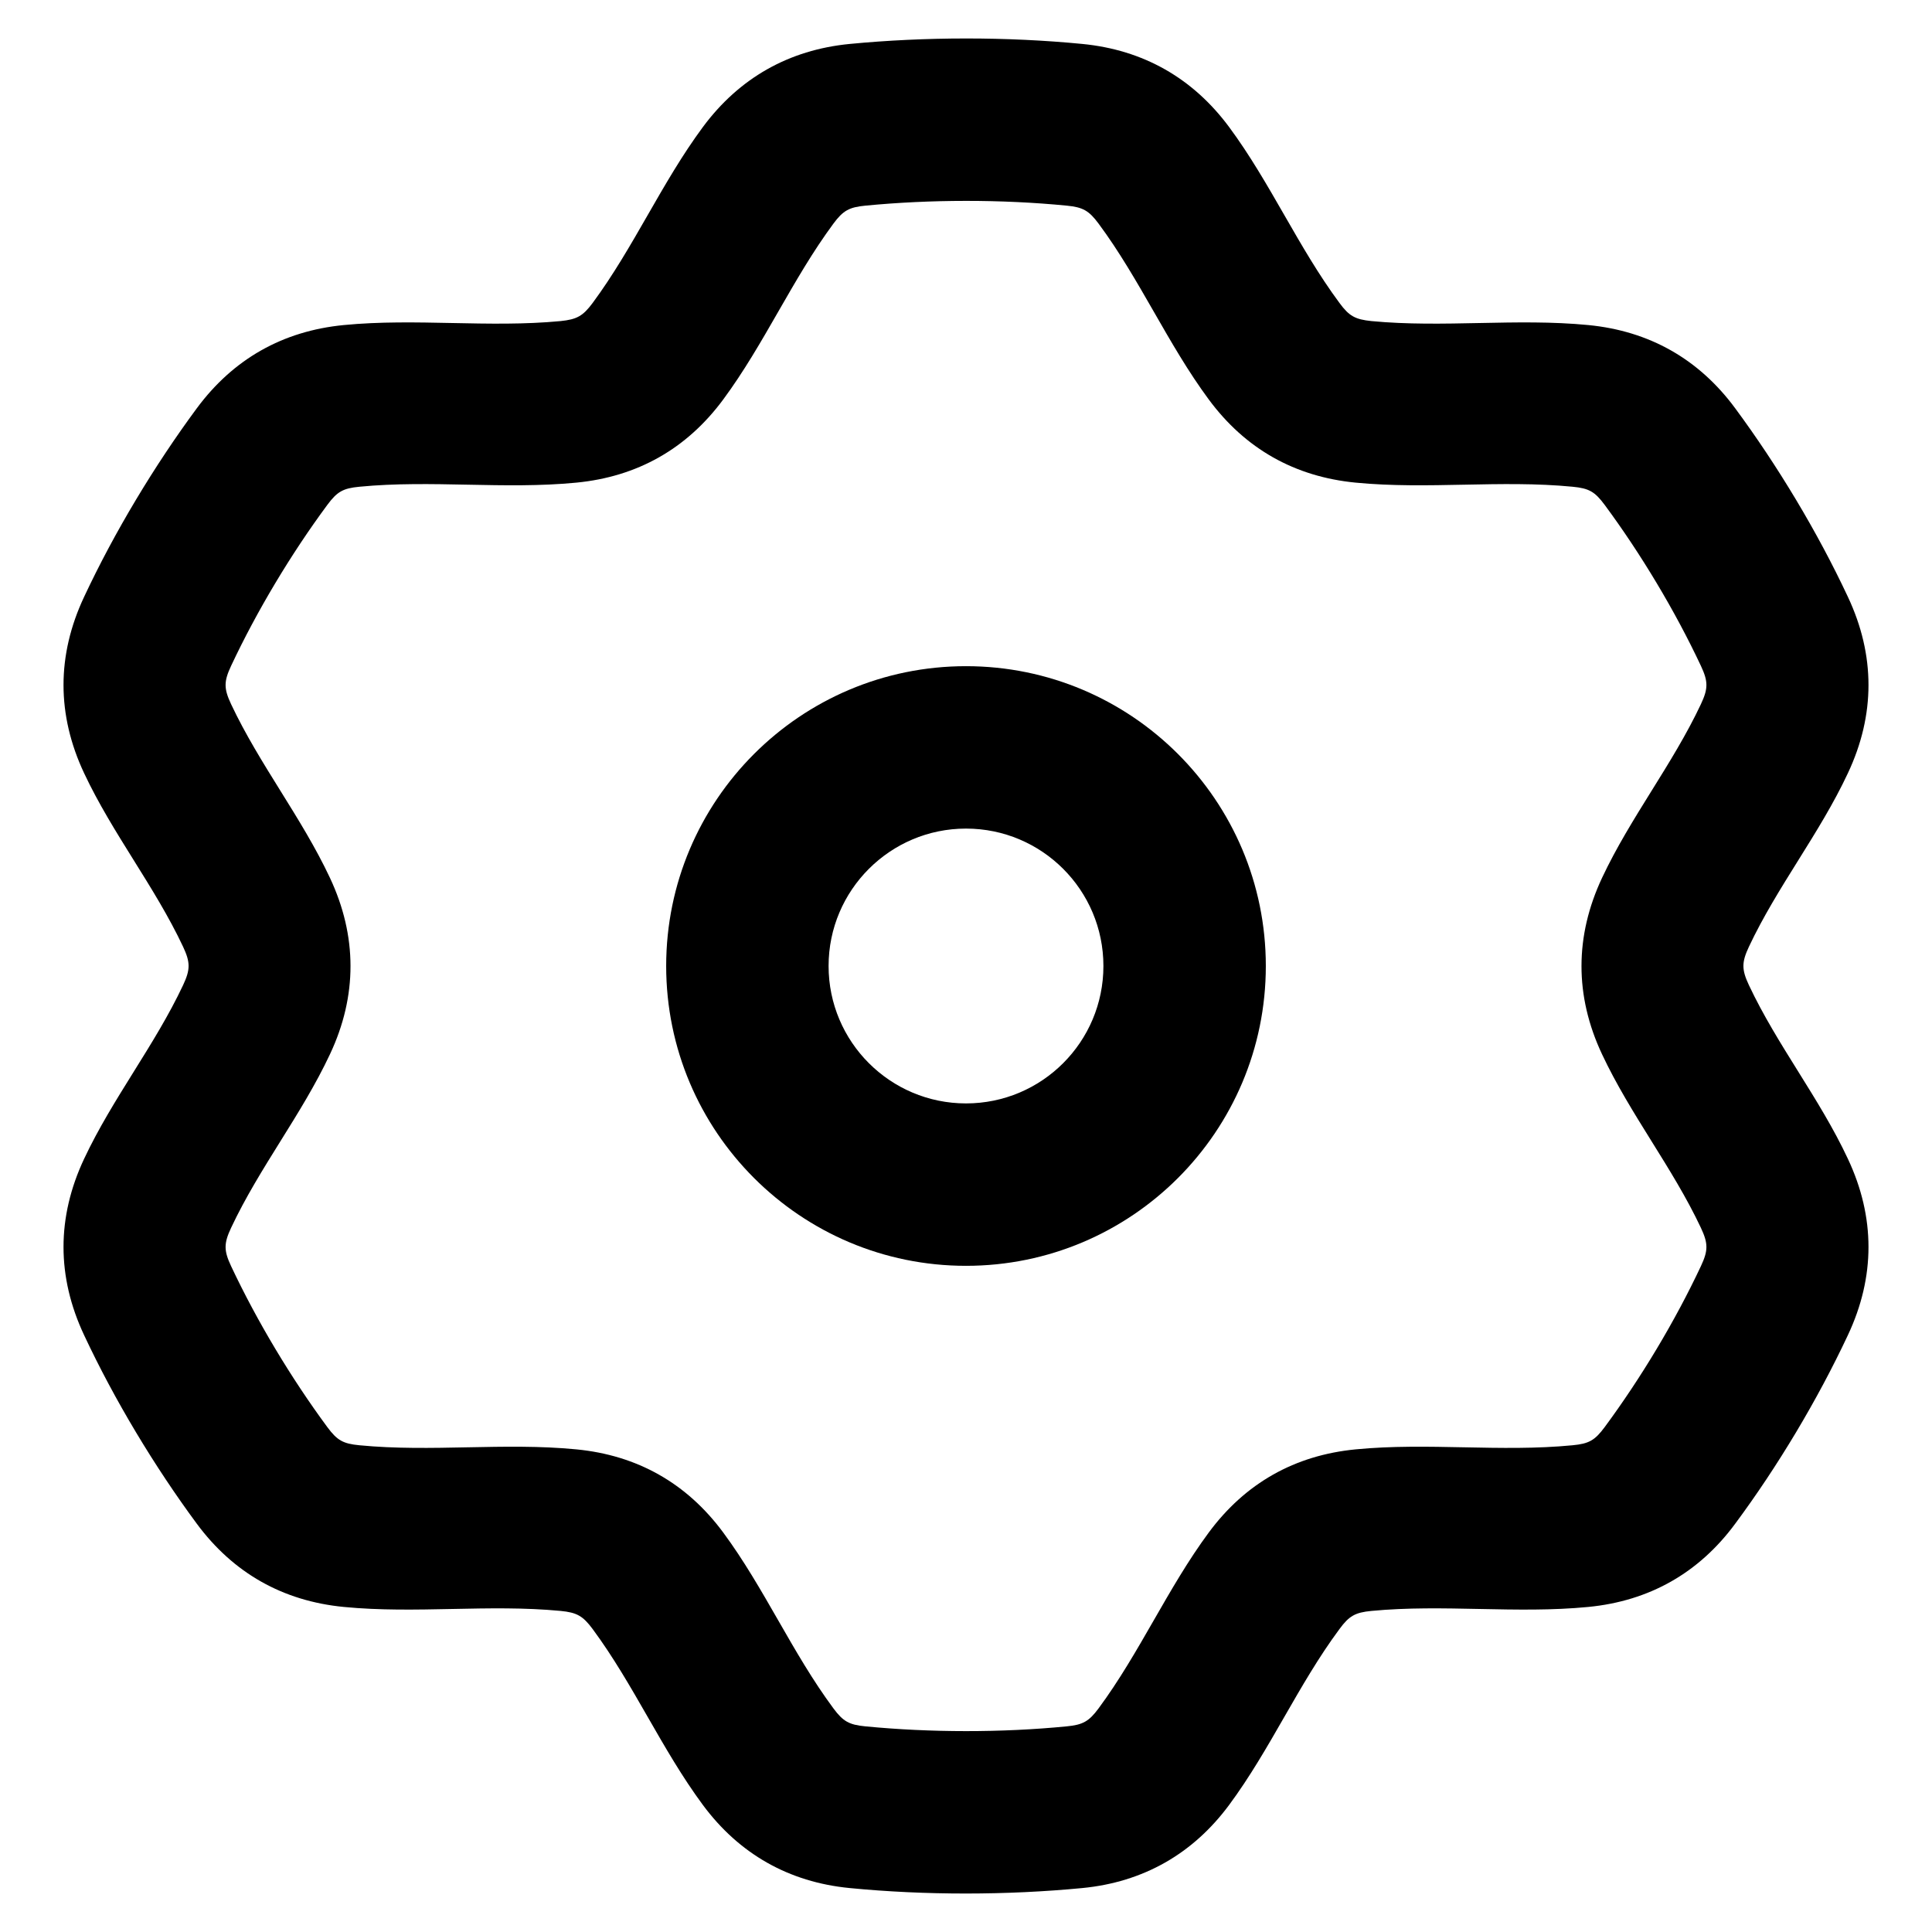
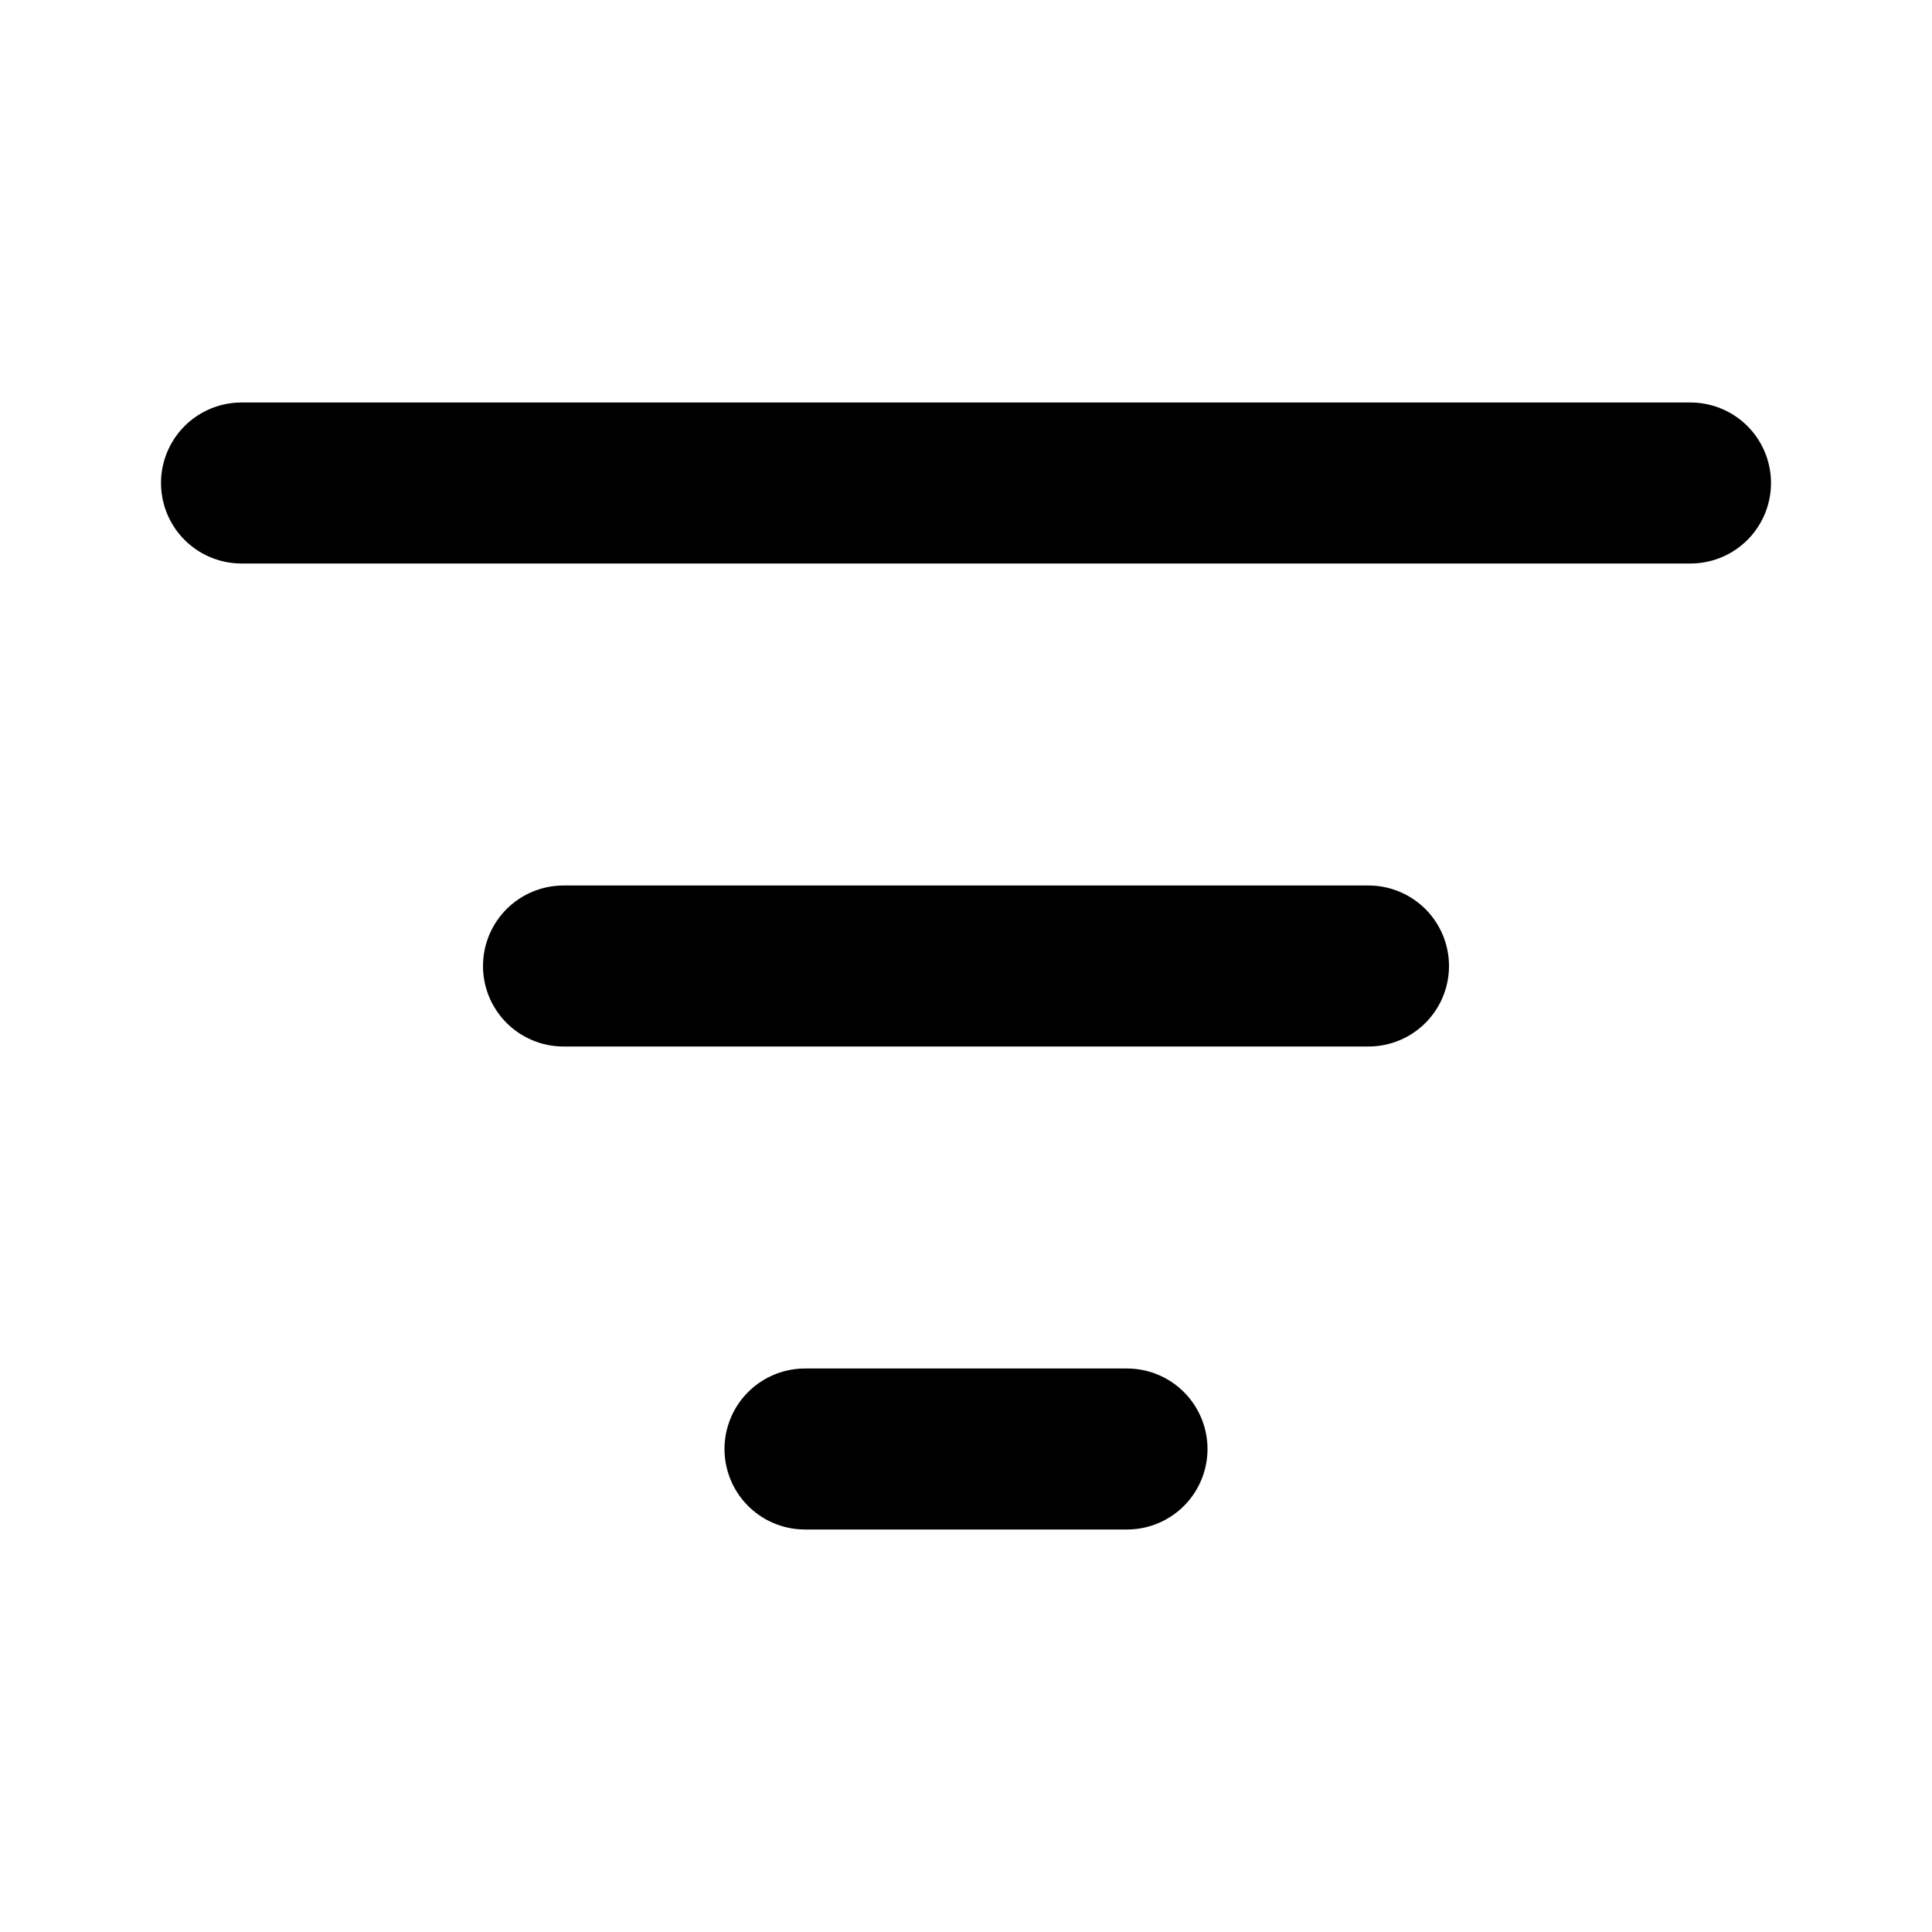
- <svg xmlns="http://www.w3.org/2000/svg" width="16" height="16" viewBox="0 0 16 16" fill="none">
-   <g clip-path="url(#clip0_1450_63327)">
-     <path d="M14.086 5.514C13.872 5.058 13.588 4.585 13.289 4.181C13.208 4.072 13.16 4.044 13.024 4.031C12.428 3.973 11.825 4.055 11.227 3.997C10.722 3.948 10.313 3.717 10.011 3.309C9.67 2.848 9.44 2.313 9.098 1.852C9.018 1.744 8.968 1.716 8.834 1.703C8.294 1.65 7.704 1.651 7.167 1.703C7.032 1.716 6.982 1.744 6.902 1.852C6.561 2.313 6.33 2.848 5.989 3.309C5.687 3.717 5.278 3.948 4.773 3.997C4.176 4.055 3.572 3.973 2.976 4.031C2.84 4.044 2.792 4.072 2.711 4.181C2.412 4.585 2.128 5.058 1.914 5.514C1.853 5.644 1.853 5.702 1.914 5.832C2.149 6.331 2.497 6.769 2.732 7.269C2.959 7.752 2.96 8.247 2.733 8.73C2.498 9.231 2.149 9.668 1.914 10.168C1.853 10.298 1.853 10.356 1.914 10.486C2.129 10.943 2.412 11.414 2.711 11.819C2.792 11.928 2.84 11.956 2.976 11.969C3.572 12.027 4.176 11.945 4.773 12.003C5.278 12.052 5.687 12.283 5.989 12.691C6.33 13.152 6.56 13.687 6.902 14.148C6.982 14.256 7.032 14.284 7.167 14.297C7.704 14.349 8.294 14.35 8.834 14.297C8.968 14.284 9.018 14.256 9.098 14.148C9.439 13.687 9.67 13.152 10.011 12.691C10.313 12.283 10.722 12.052 11.227 12.003C11.824 11.945 12.427 12.027 13.024 11.969C13.16 11.956 13.208 11.928 13.289 11.819C13.589 11.413 13.872 10.942 14.086 10.486C14.147 10.356 14.147 10.298 14.086 10.168C13.851 9.669 13.502 9.231 13.267 8.73C13.04 8.247 13.041 7.752 13.268 7.269C13.503 6.769 13.851 6.331 14.086 5.832C14.147 5.702 14.147 5.644 14.086 5.514ZM15.303 6.404C15.069 6.904 14.719 7.341 14.484 7.84C14.423 7.97 14.423 8.029 14.484 8.159C14.719 8.658 15.069 9.096 15.303 9.596C15.531 10.08 15.531 10.574 15.303 11.058C15.052 11.593 14.723 12.143 14.37 12.619C14.069 13.027 13.658 13.259 13.154 13.308C12.557 13.366 11.954 13.284 11.357 13.341C11.223 13.354 11.173 13.382 11.093 13.491C10.751 13.952 10.521 14.486 10.179 14.948C9.878 15.354 9.467 15.587 8.964 15.636C8.34 15.696 7.662 15.697 7.036 15.636C6.533 15.587 6.122 15.354 5.821 14.948C5.479 14.486 5.249 13.952 4.908 13.491C4.827 13.382 4.777 13.354 4.643 13.341C4.046 13.284 3.444 13.366 2.847 13.308C2.342 13.259 1.932 13.027 1.63 12.619C1.279 12.144 0.948 11.594 0.697 11.058C0.469 10.574 0.469 10.08 0.697 9.596C0.932 9.096 1.281 8.658 1.516 8.159C1.577 8.029 1.577 7.97 1.516 7.84C1.281 7.341 0.932 6.904 0.697 6.404C0.469 5.92 0.469 5.426 0.697 4.942C0.948 4.406 1.279 3.856 1.63 3.381C1.932 2.973 2.342 2.741 2.847 2.692C3.444 2.634 4.046 2.716 4.643 2.659C4.777 2.645 4.827 2.618 4.908 2.509C5.249 2.048 5.479 1.514 5.821 1.052C6.122 0.646 6.533 0.413 7.036 0.364C7.66 0.304 8.338 0.303 8.964 0.364C9.467 0.413 9.878 0.646 10.179 1.052C10.521 1.514 10.751 2.048 11.093 2.509C11.173 2.618 11.223 2.645 11.357 2.659C11.954 2.716 12.557 2.634 13.154 2.692C13.658 2.741 14.069 2.973 14.37 3.381C14.721 3.856 15.052 4.406 15.303 4.942C15.531 5.426 15.531 5.92 15.303 6.404Z" fill="currentColor" />
-     <path d="M9.138 8C9.138 7.372 8.629 6.862 8 6.862C7.372 6.862 6.862 7.372 6.862 8C6.862 8.628 7.372 9.138 8 9.138C8.629 9.138 9.138 8.628 9.138 8ZM10.483 8C10.483 9.371 9.371 10.483 8 10.483C6.629 10.483 5.517 9.371 5.517 8C5.517 6.629 6.629 5.517 8 5.517C9.371 5.517 10.483 6.629 10.483 8Z" fill="currentColor" />
+ <svg xmlns="http://www.w3.org/2000/svg" width="16" height="16" viewBox="0 0 16 16" fill="none" stroke="currentColor" stroke-width="2" stroke-linecap="round" stroke-linejoin="round">
+   <g transform="scale(0.6666667)">
+     <path d="M3 6h18" />
+     <path d="M7 12h10" />
+     <path d="M10 18h4" />
  </g>
-   <defs>
-     <clipPath id="clip0_1450_63327">
-       <rect width="16" height="16" fill="currentColor" />
-     </clipPath>
-   </defs>
</svg>
